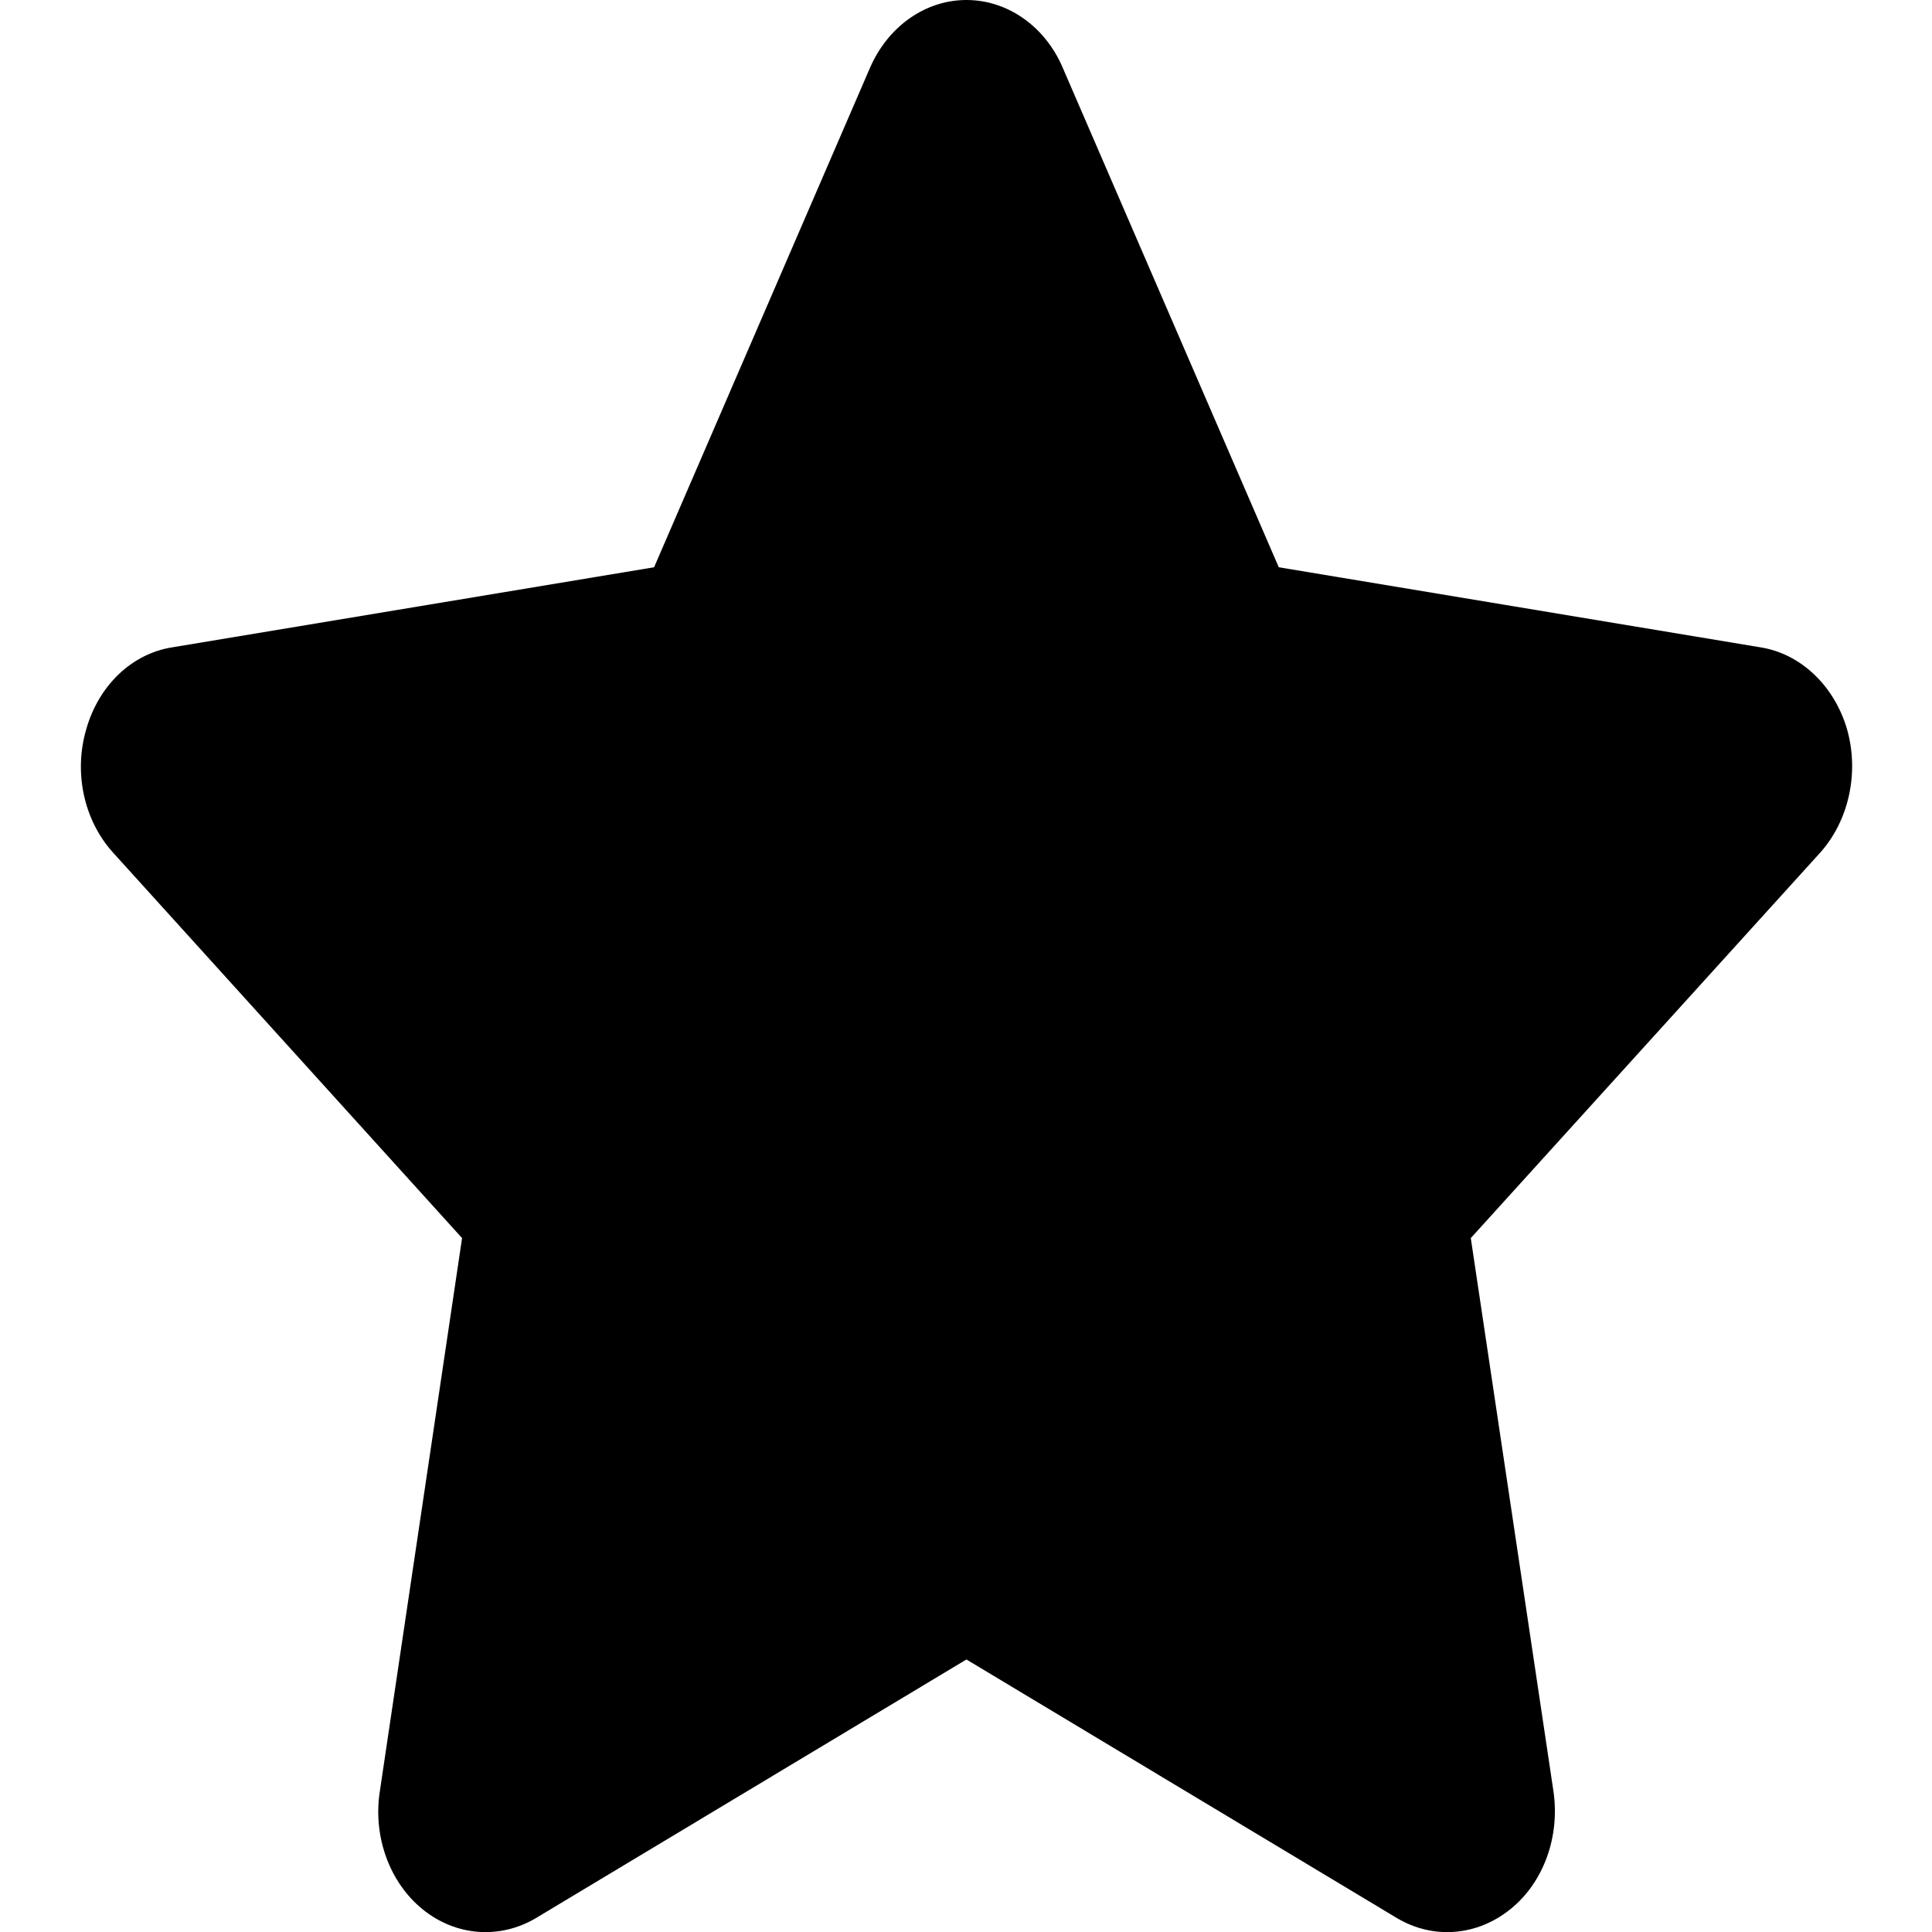
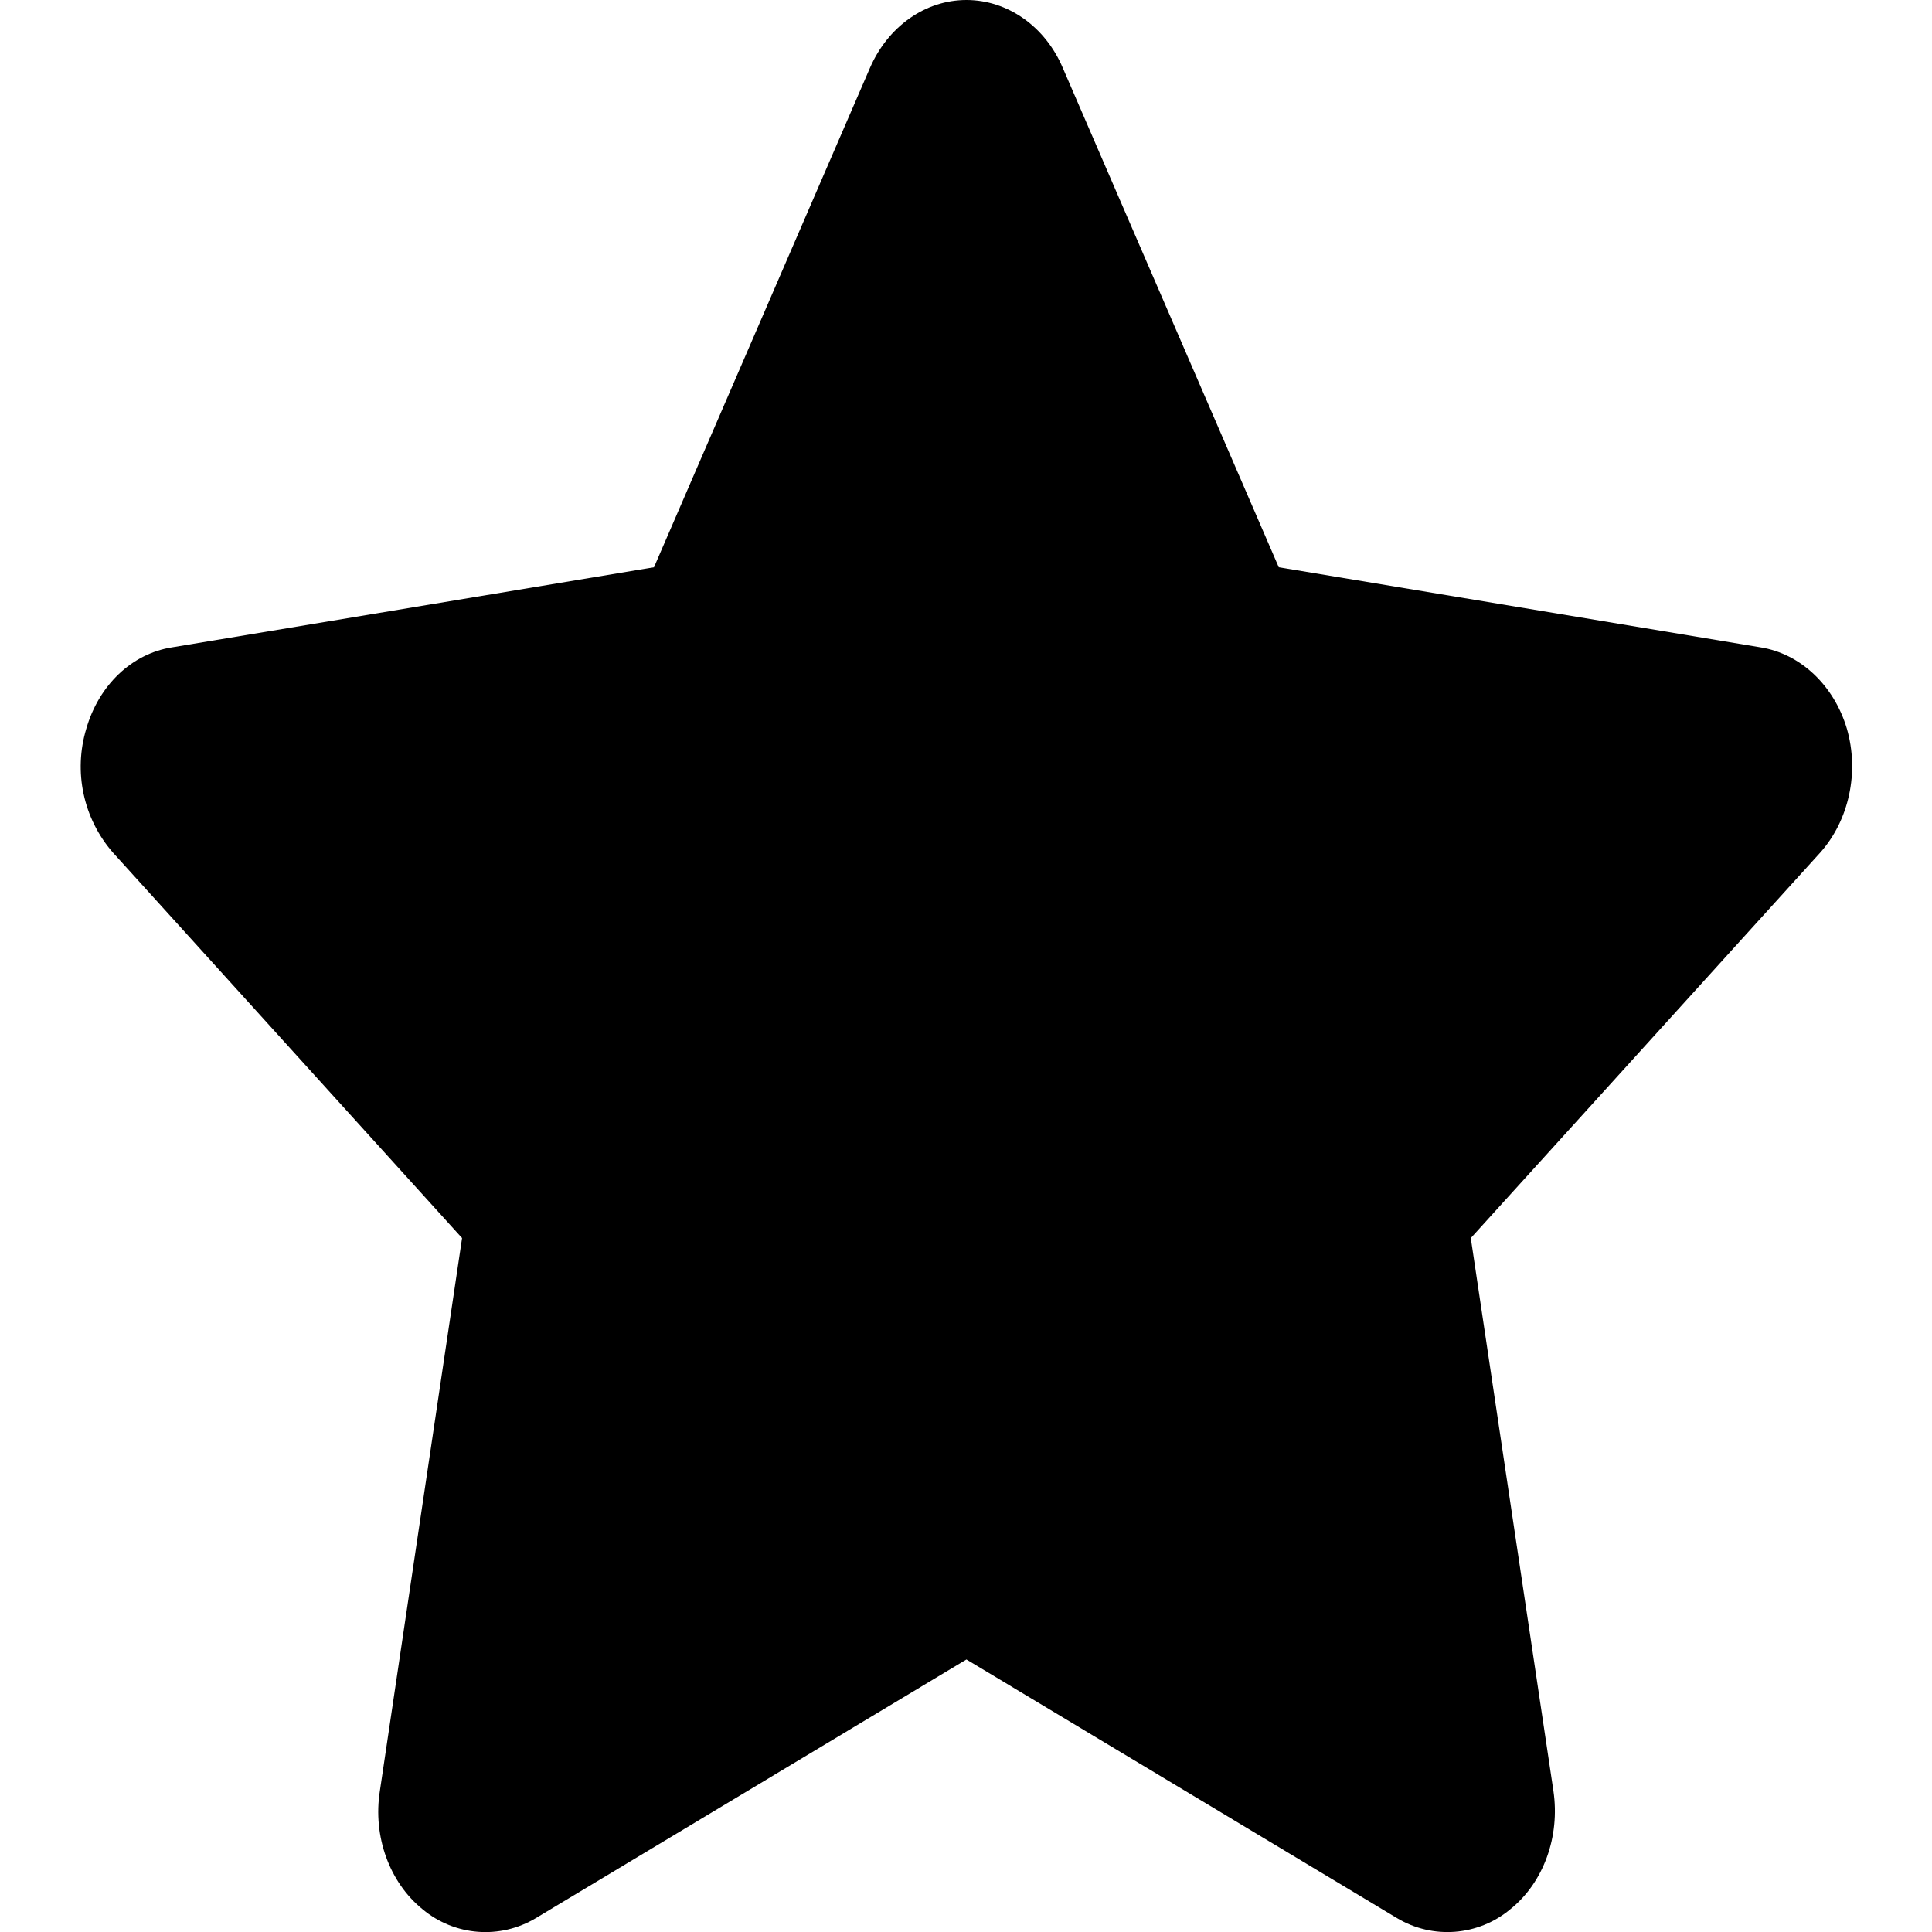
- <svg width="18px" height="18px" viewBox="0 0 18 18" version="1.1">
-   <g id="surface1">
-     <path style=" stroke:none;fill-rule:nonzero;fill:rgb(0%,0%,0%);fill-opacity:1;" d="M 11.914 5.285 L 16.402 6.031 C 16.773 6.09 17.086 6.383 17.207 6.789 C 17.324 7.195 17.227 7.641 16.961 7.941 L 13.703 11.535 L 14.473 16.688 C 14.535 17.109 14.383 17.539 14.07 17.789 C 13.758 18.039 13.352 18.07 13.016 17.871 L 9.004 15.461 L 4.992 17.871 C 4.656 18.07 4.246 18.039 3.938 17.789 C 3.629 17.539 3.473 17.109 3.539 16.688 L 4.305 11.535 L 1.051 7.941 C 0.781 7.641 0.684 7.195 0.805 6.789 C 0.922 6.383 1.23 6.09 1.605 6.031 L 6.094 5.285 L 8.105 0.633 C 8.273 0.246 8.621 0 9.004 0 C 9.387 0 9.738 0.246 9.902 0.633 Z M 11.914 5.285 " />
-   </g>
+ <svg width="18" height="18">
+   <path d="M11.914 5.285l4.488.746c.371.059.684.352.805.758.117.406.02.852-.246 1.152l-3.258 3.594.77 5.152c.062.422-.09.852-.403 1.102a.914.914 0 01-1.054.082l-4.012-2.41-4.012 2.41a.913.913 0 01-1.054-.082c-.31-.25-.465-.68-.399-1.102l.766-5.152L1.05 7.941a1.22 1.22 0 01-.246-1.152c.117-.406.425-.7.8-.758l4.489-.746L8.105.633C8.273.246 8.621 0 9.004 0s.734.246.898.633zm0 0" id="surface1" />
</svg>
